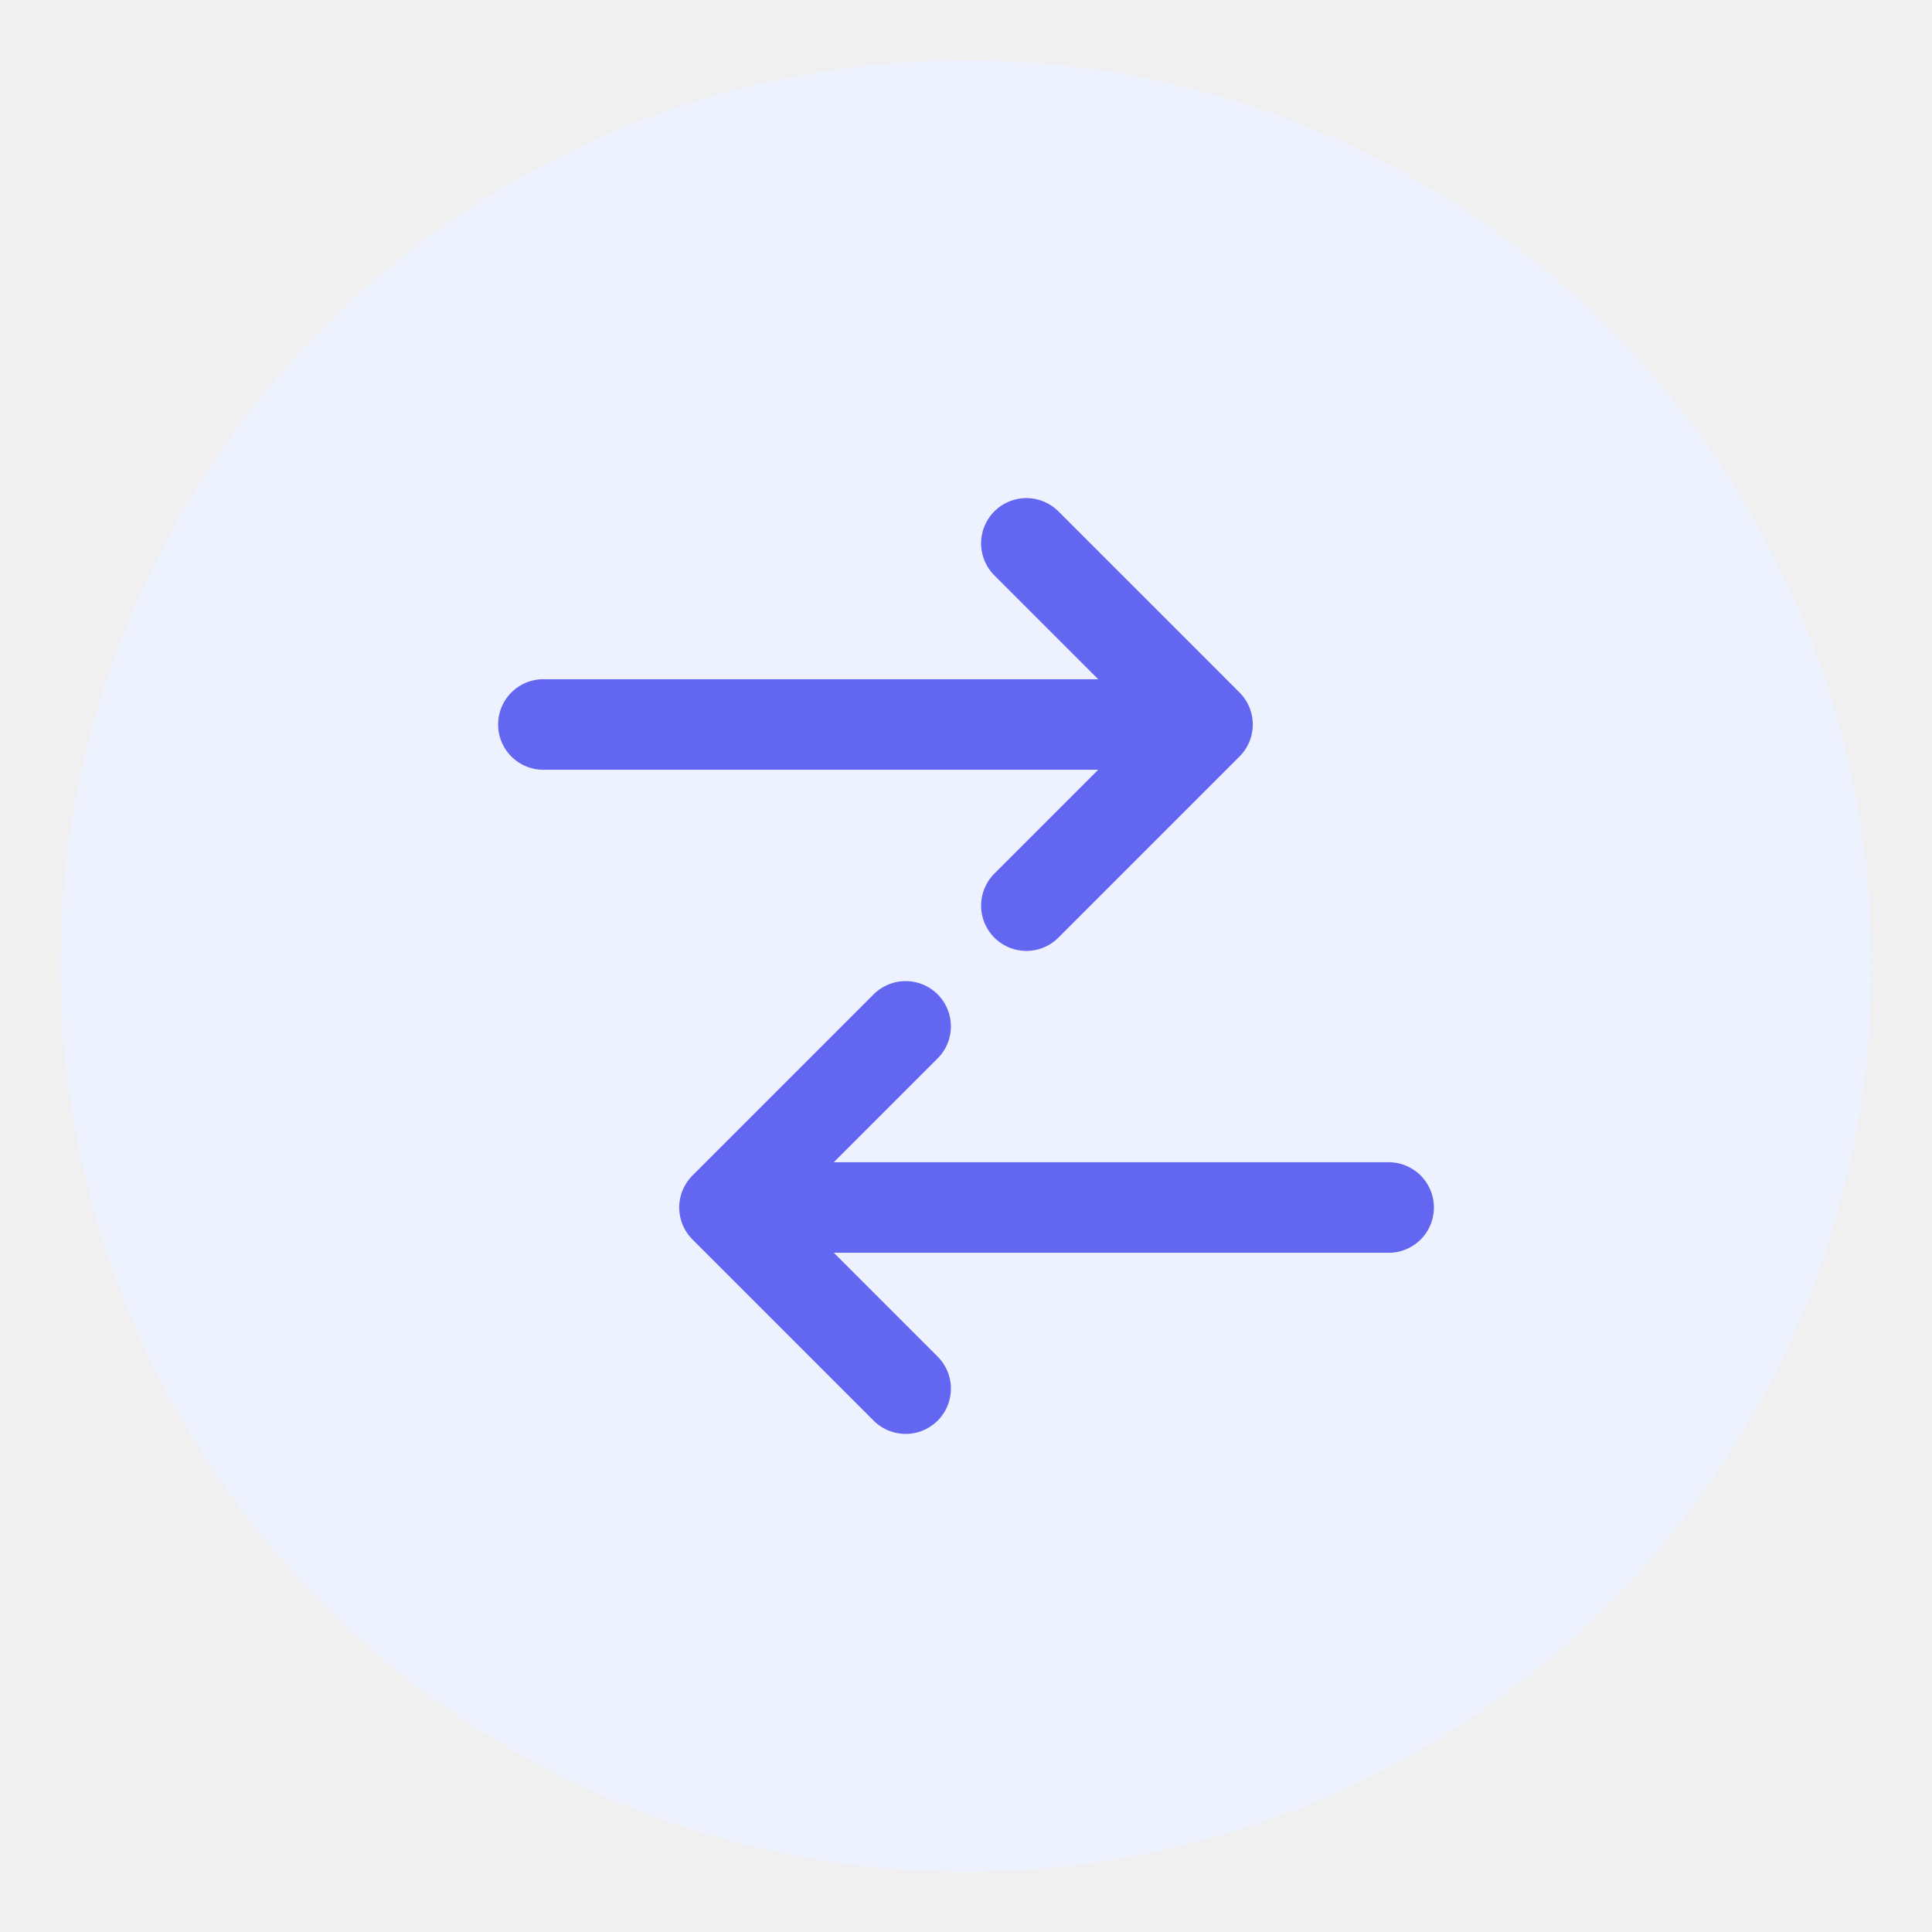
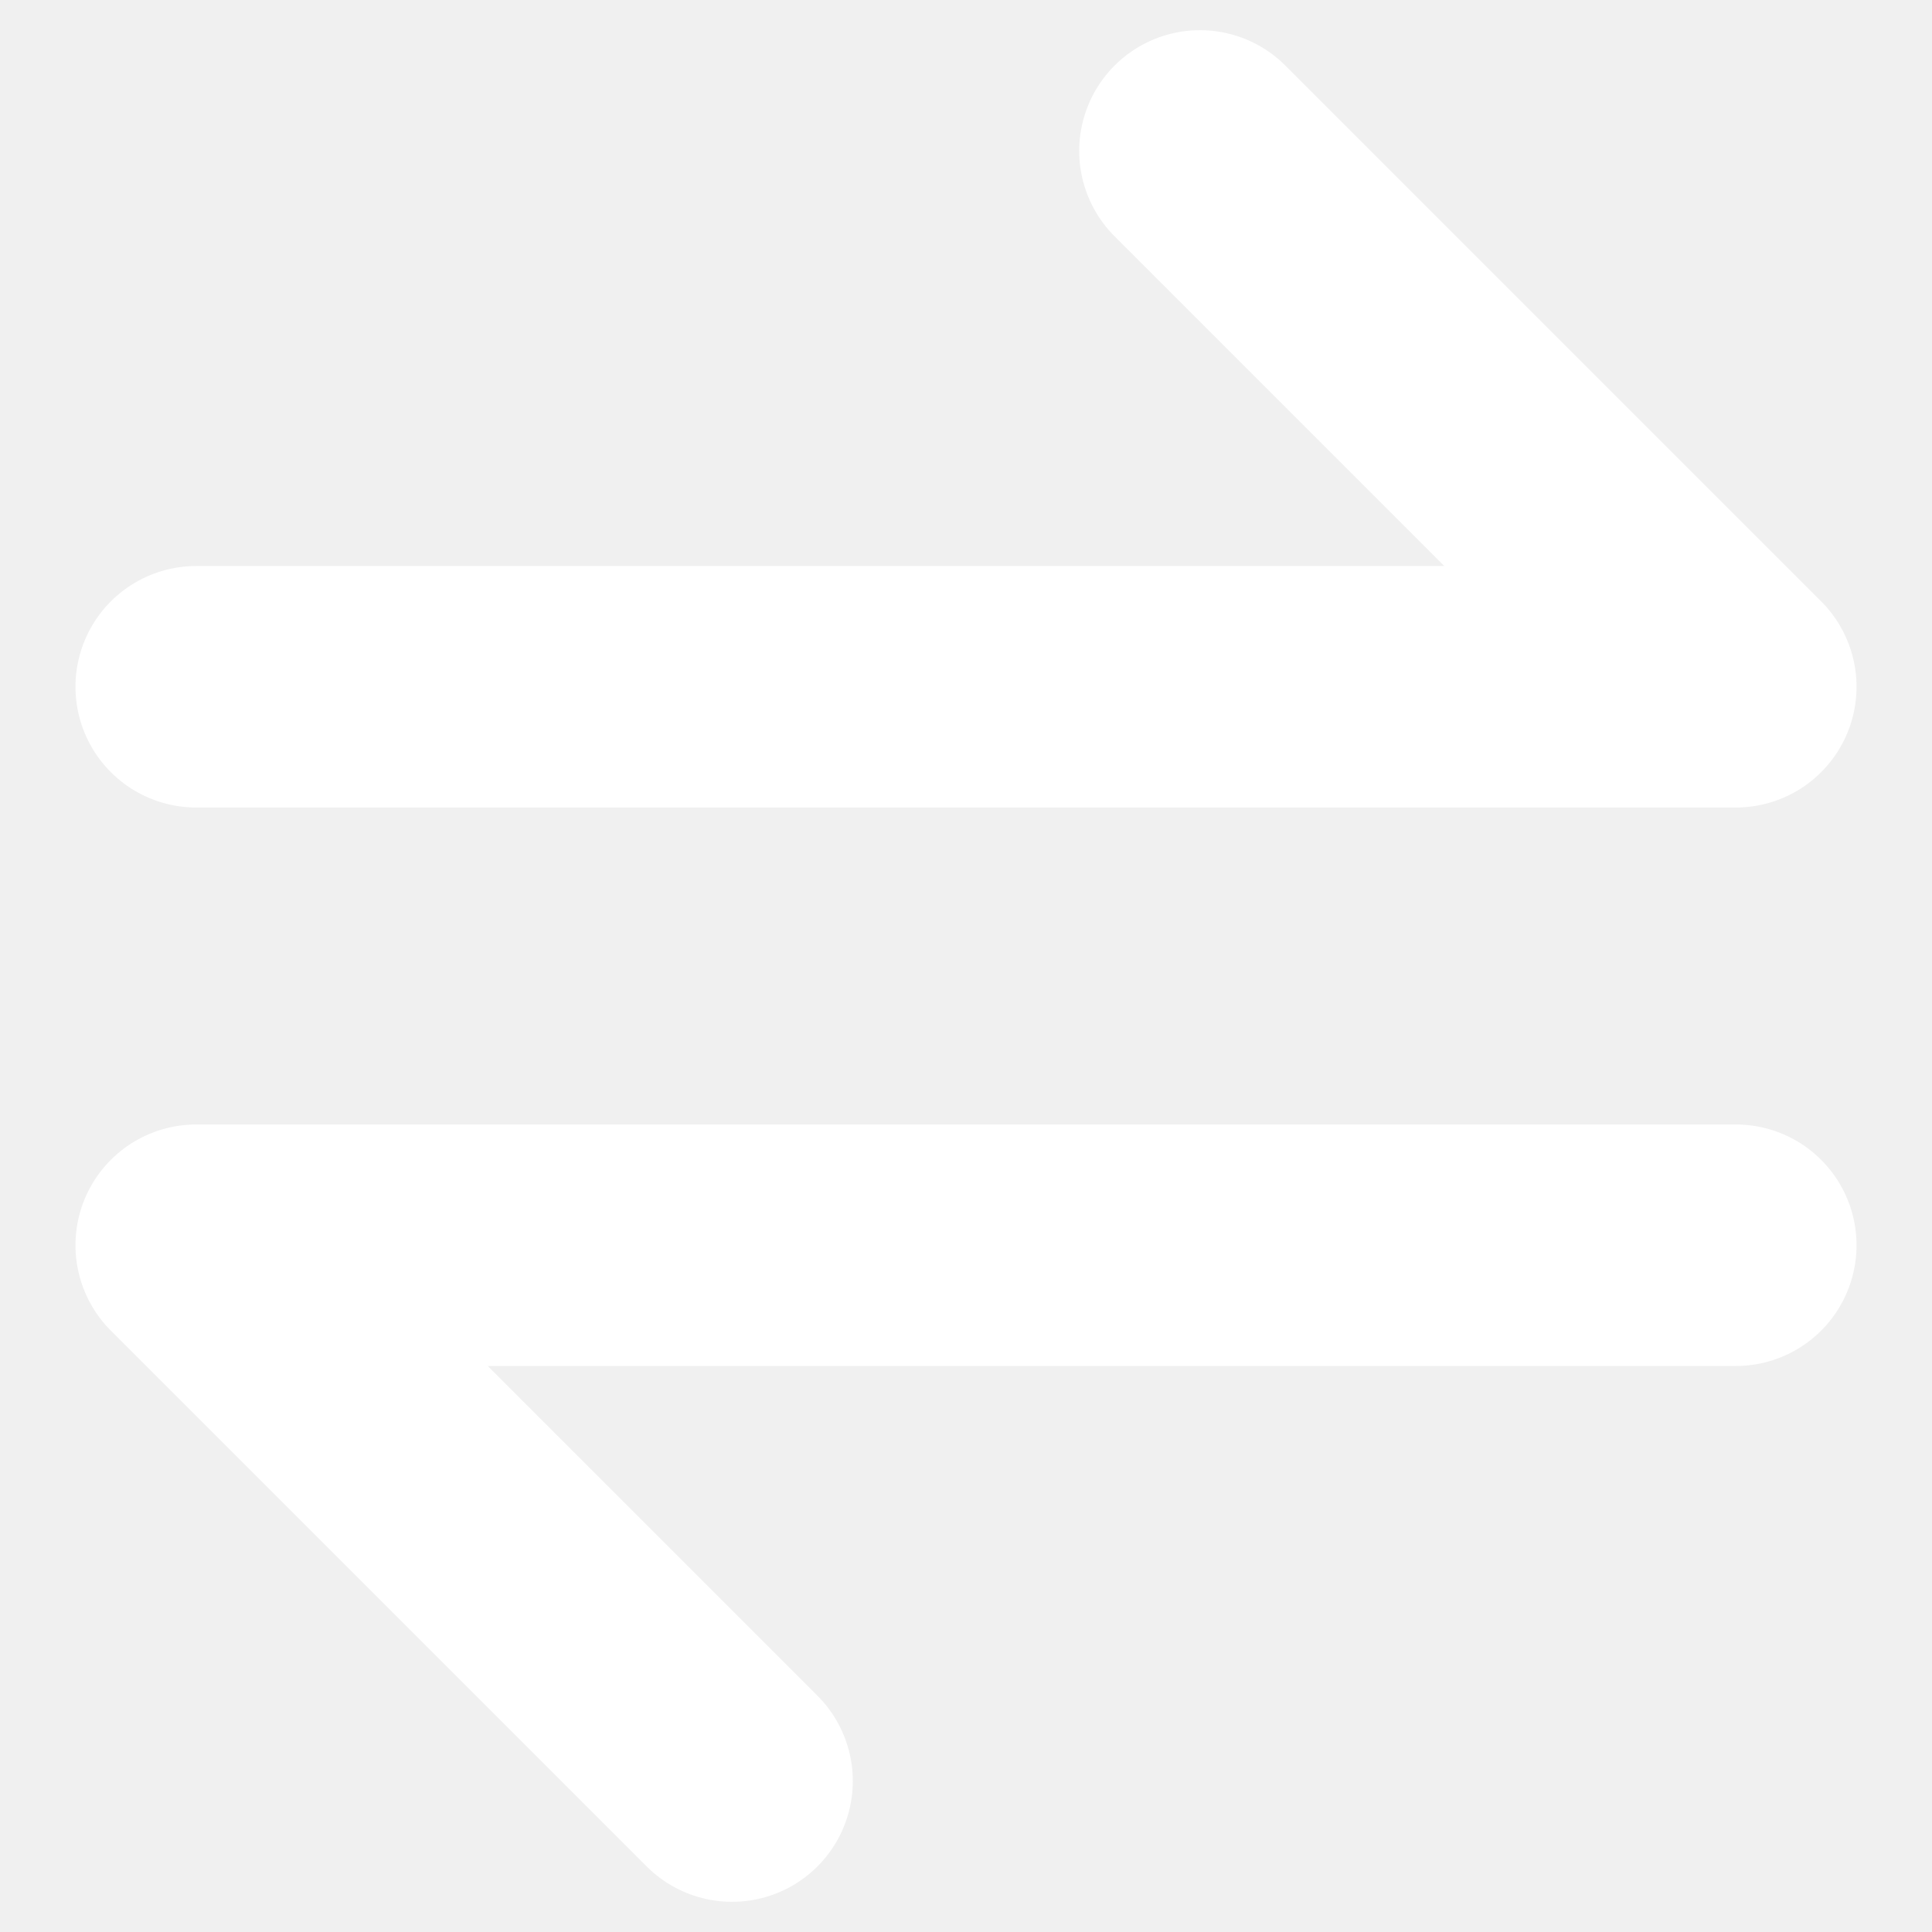
- <svg xmlns="http://www.w3.org/2000/svg" viewBox="0 0 64 64" fill="none">
-   <circle cx="32" cy="32" r="30" fill="#EEF2FF" />
-   <path d="M18 24h22m0 0l-6-6m6 6l-6 6" stroke="#6366F1" stroke-width="3" stroke-linecap="round" stroke-linejoin="round" />
-   <path d="M46 40H24m0 0l6 6m-6-6l6-6" stroke="#6366F1" stroke-width="3" stroke-linecap="round" stroke-linejoin="round" />
+ <svg xmlns="http://www.w3.org/2000/svg" viewBox="0 0 512 512" fill="none">
+   <path d="M318 40 L460 182 H52" stroke="#ffffff" stroke-width="64" stroke-linecap="round" stroke-linejoin="round" />
+   <path d="M194 472 L52 330 H460" stroke="#ffffff" stroke-width="64" stroke-linecap="round" stroke-linejoin="round" />
</svg>
